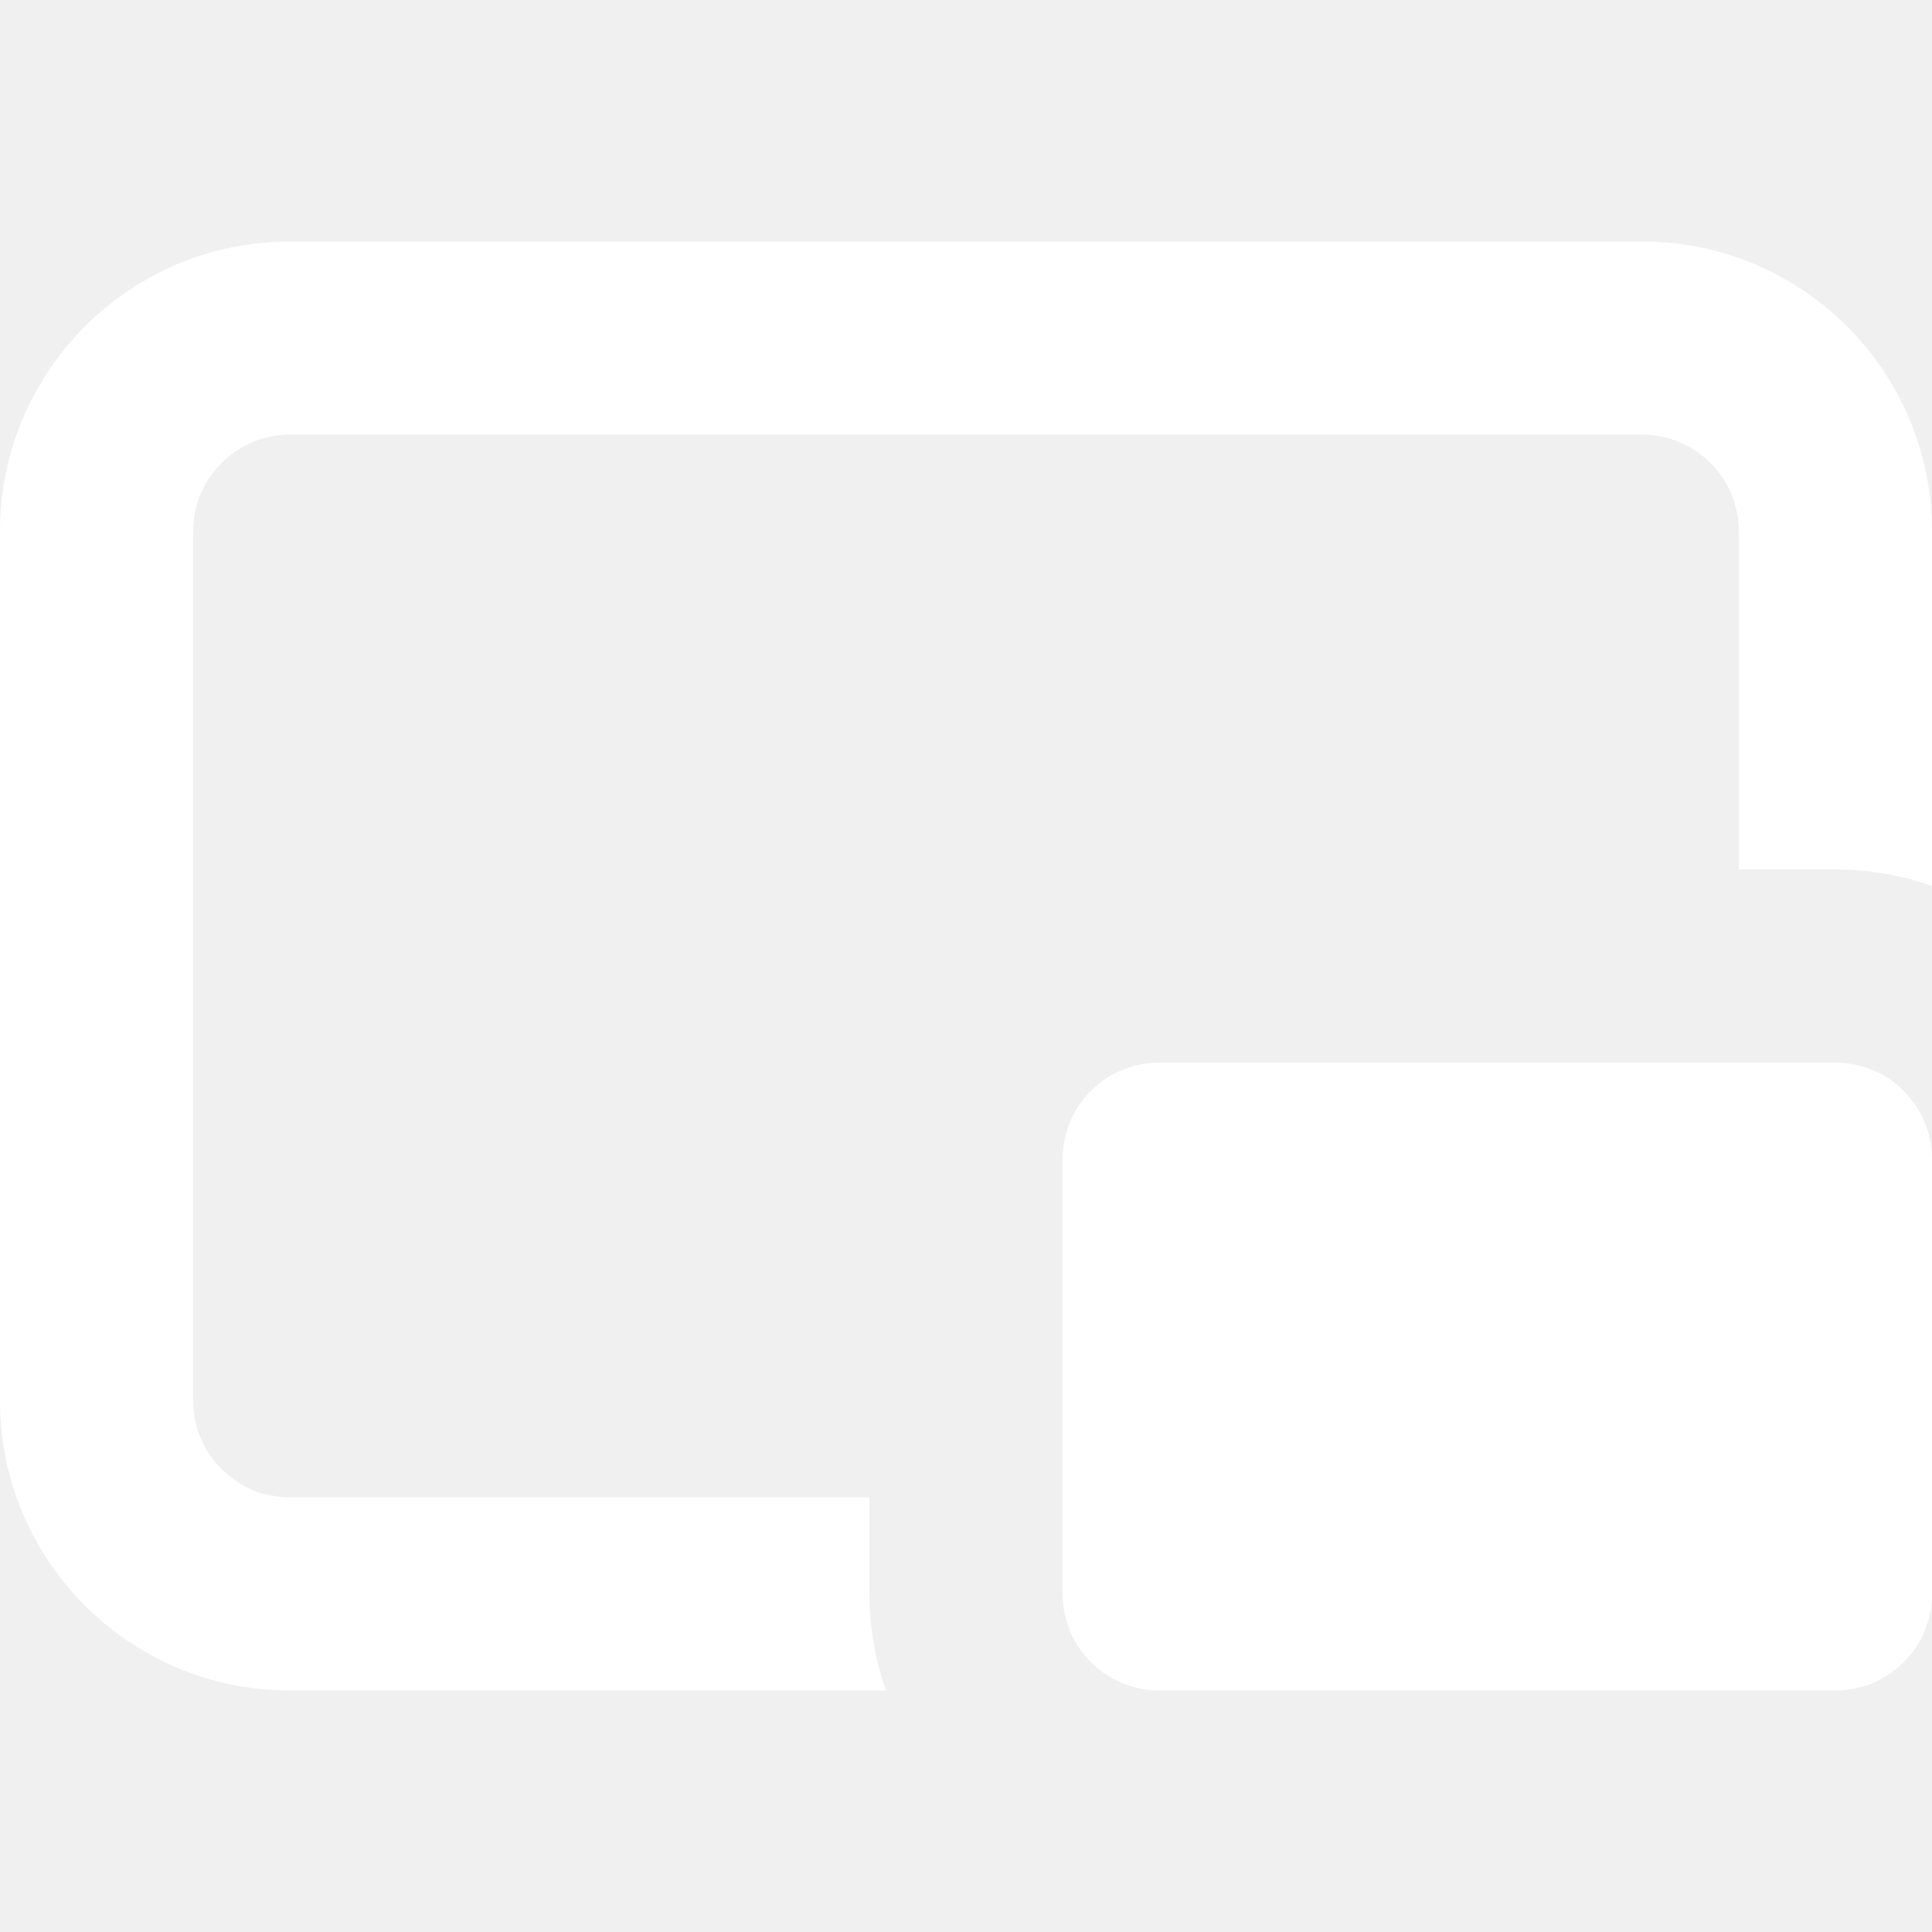
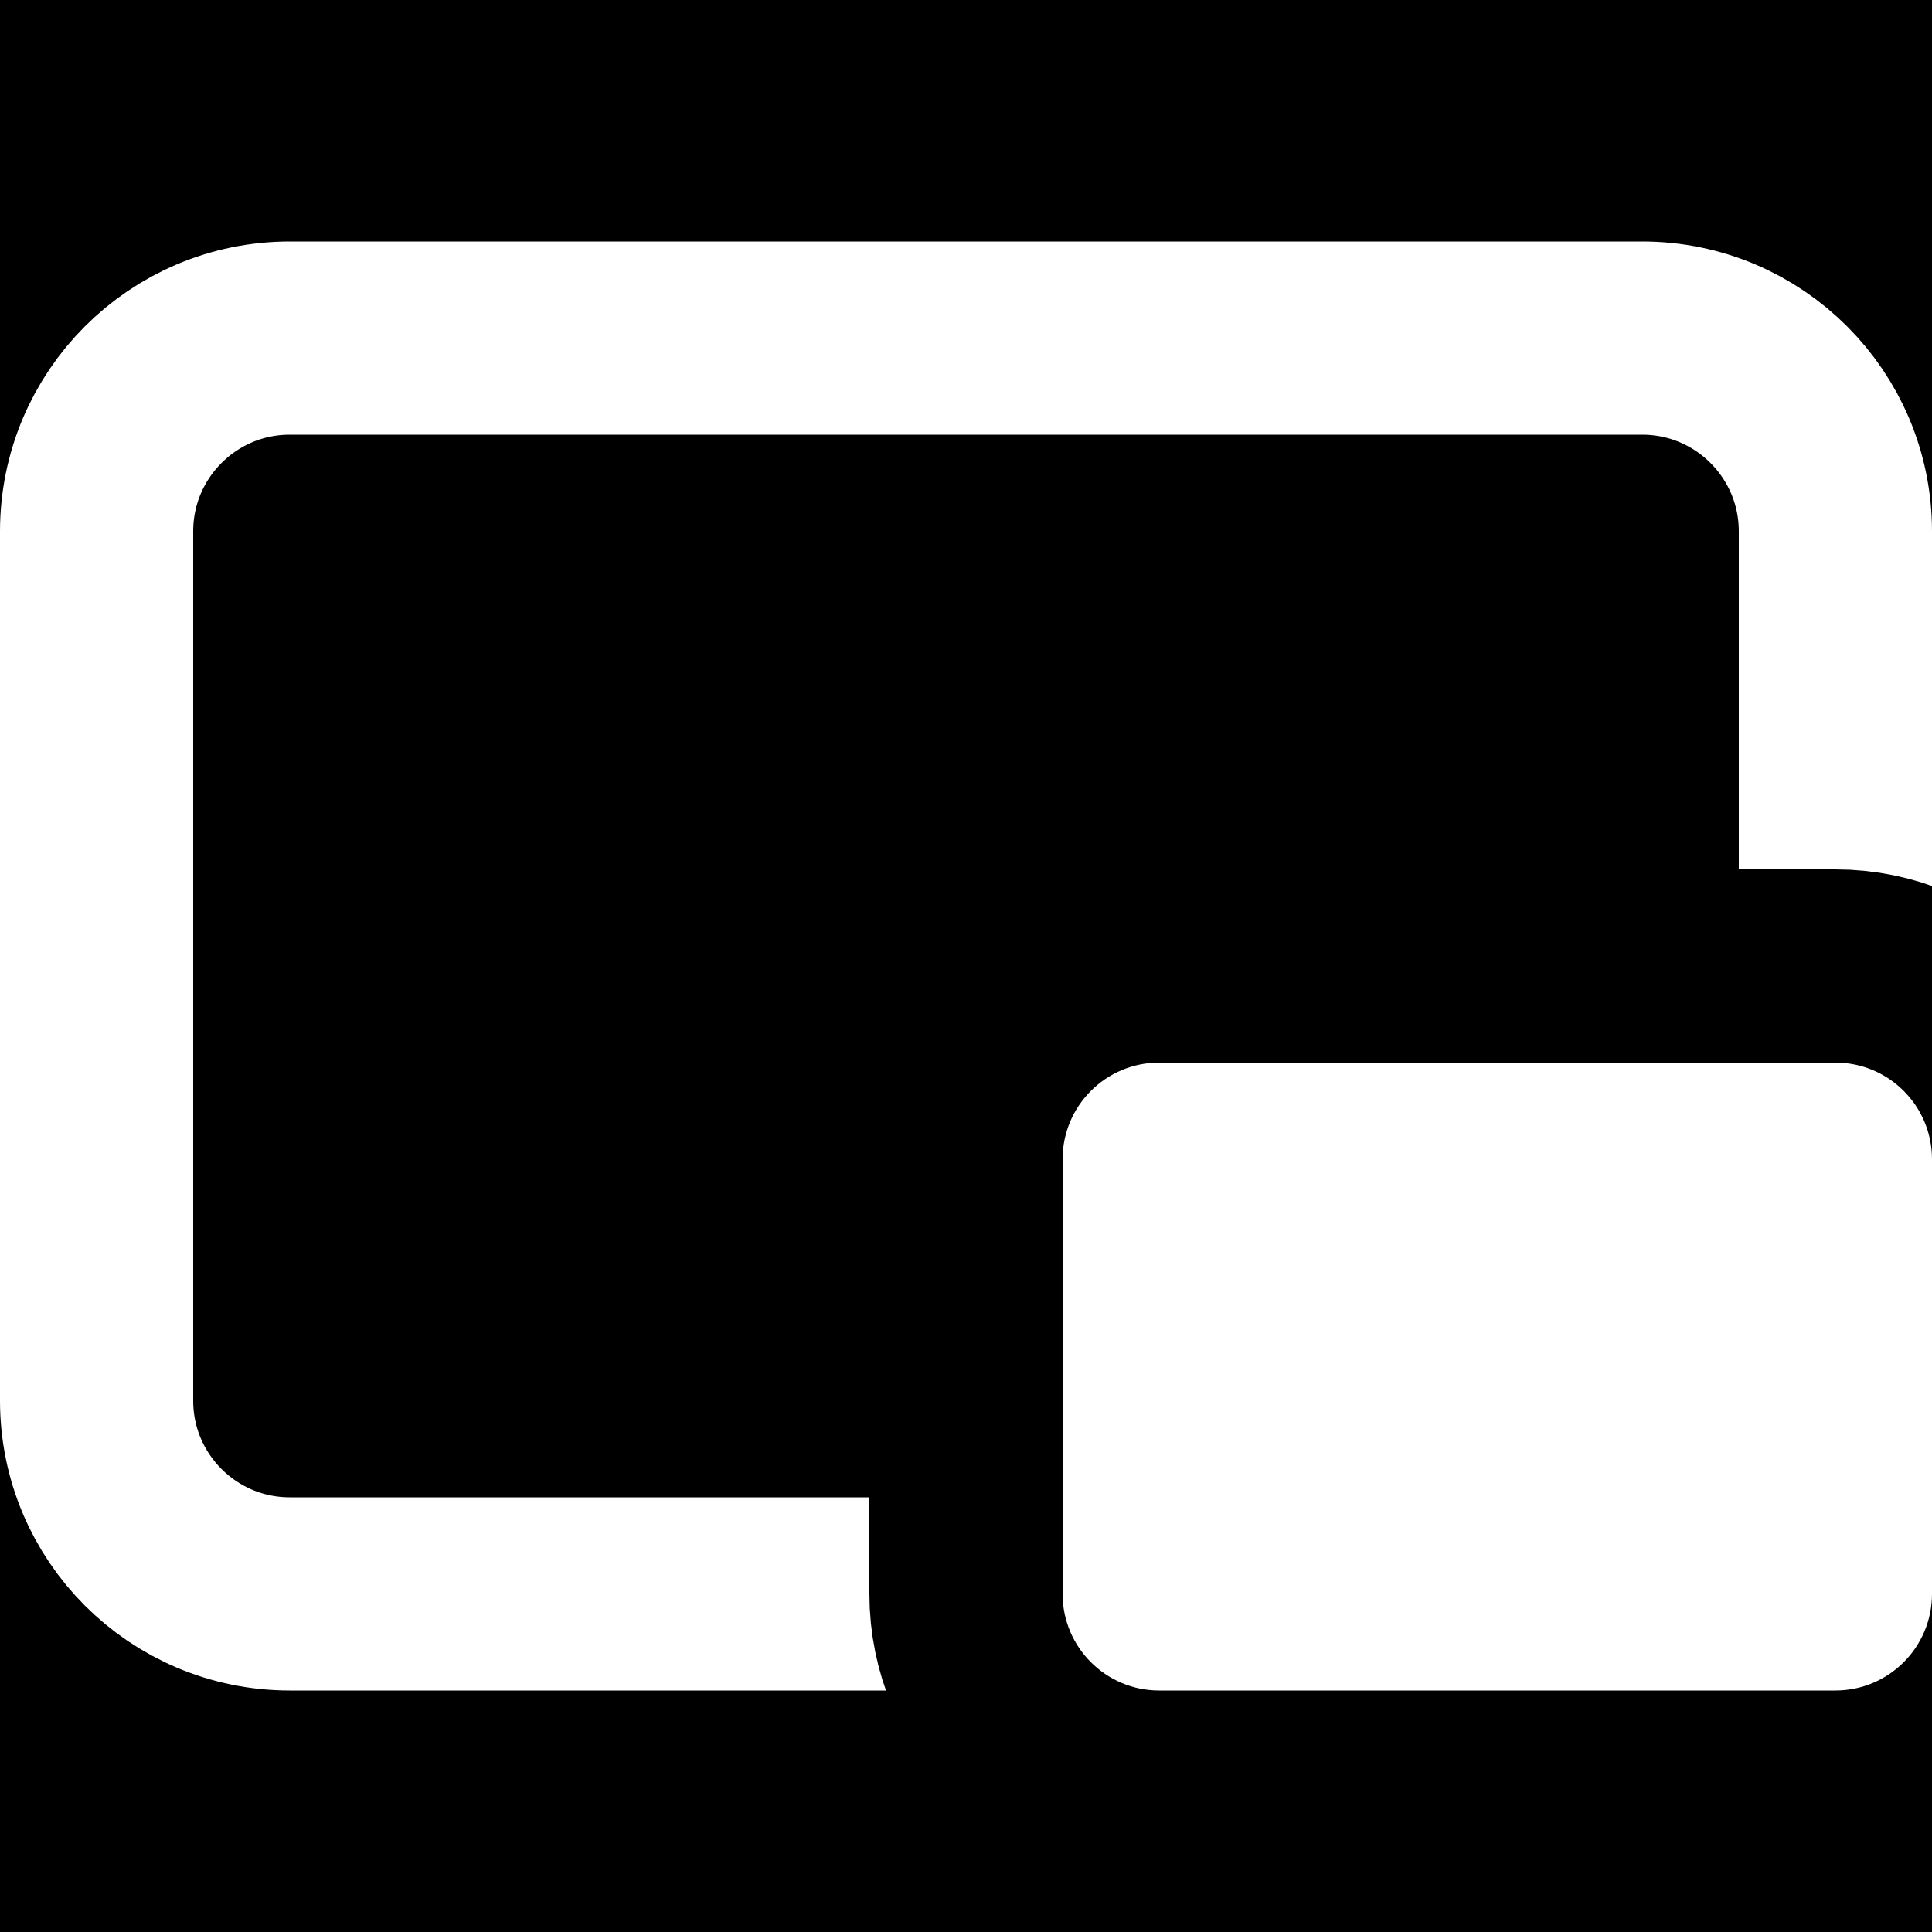
<svg xmlns="http://www.w3.org/2000/svg" version="1.1" width="20" height="20">
+   <rect width="20" height="20" fill="black" />
  <mask id="outline">
-     <rect width="20px" height="20px" fill="white" />
-     <rect x="11px" y="11px" width="9px" height="6.5px" fill="transparent" stroke="black" stroke-width="4px" rx="1px" />
+     <rect width="20" height="20" fill="white" />
+     <rect x="11" y="11" width="9" height="6.5" fill="transparent" stroke="black" stroke-width="4" rx="1" />
  </mask>
-   <rect x="1px" y="3.5px" width="18px" height="13px" fill="transparent" stroke="white" stroke-width="2px" rx="2px" mask="url(#outline)" />
-   <rect x="11px" y="11px" width="9px" height="6.5px" fill="white" rx="1px" />
+   <rect x="1" y="3.5" width="18" height="13" fill="transparent" stroke="white" stroke-width="2" rx="2" mask="url(#outline)" />
+   <rect x="11" y="11" width="9" height="6.5" fill="white" rx="1" />
</svg>
